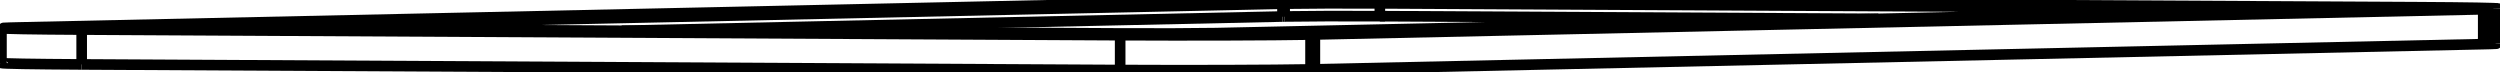
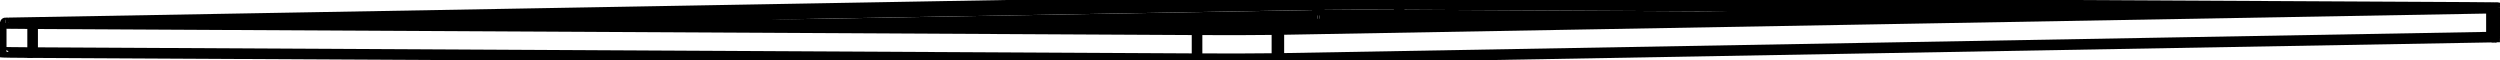
- <svg xmlns="http://www.w3.org/2000/svg" version="1.1" viewBox="-861.275 -24.679 1722.551 49.358" fill="none" stroke="black" stroke-width="0.6%" vector-effect="non-scaling-stroke">
-   <path d="M -804.999 19.71 L -89.464 23.565 A 100 1.078 180 0 0 41.716 23.143 L 44.701 23.083 L 849.717 5.735 L 854.617 5.61 A 100 1.078 180 0 0 860.275 5.253" />
-   <path d="M -860.275 18.746 A 100 1.078 180 0 0 -804.999 19.71" />
-   <path d="M -804.999 -4.289 L -804.999 19.71" />
-   <path d="M -804.999 -4.289 L -89.464 -0.433 A 100 1.078 180 0 0 41.716 -0.856 L 44.701 -0.915 L 849.717 -18.264 L 854.617 -18.389 A 100 1.078 180 0 0 860.275 -18.746 L 860.275 5.253" />
-   <path d="M -89.464 23.565 L -89.464 -0.433" />
-   <path d="M 41.716 23.143 L 41.716 -0.856" />
-   <path d="M 44.701 23.083 L 44.701 -0.915" />
-   <path d="M 849.717 5.735 L 849.717 -18.264" />
-   <path d="M 854.617 5.61 L 854.617 -18.389" />
-   <path d="M 860.275 -18.746 A 100 1.078 180 0 0 804.999 -19.71 L 89.464 -23.565 A 100 1.078 180 0 0 -41.716 -23.143 L -44.701 -23.083 L -849.717 -5.735 L -854.617 -5.61 A 100 1.078 180 0 0 -860.275 -5.253 L -860.275 18.746" />
-   <path d="M -860.275 -5.253 A 100 1.078 180 0 0 -804.999 -4.289" />
-   <path d="M -740.364 -5.672 A 50 0.539 180 0 0 -743.193 -5.494 A 50 0.539 180 0 0 -715.555 -5.012 L -89.462 -1.638 A 50 0.539 180 0 0 -23.871 -1.849 L -22.379 -1.879 L 737.914 -18.264 L 740.364 -18.326 A 50 0.539 180 0 0 743.193 -18.505 A 50 0.539 180 0 0 715.555 -18.987 L 89.462 -22.36 A 50 0.539 180 0 0 23.871 -22.149 L 22.379 -22.119 L -737.914 -5.735 L -740.364 -5.672 Z" />
-   <path d="M -740.364 -5.315 L -740.364 -5.672" />
-   <path d="M -737.914 -5.253 L -737.914 -5.735" />
-   <path d="M 22.379 -13.3 L -432.886 -3.489" />
-   <path d="M 22.379 -13.3 L 22.379 -22.119" />
-   <path d="M 23.871 -13.33 L 22.379 -13.3" />
-   <path d="M 23.871 -13.33 L 23.871 -22.149" />
-   <path d="M 23.871 -13.33 A 50 0.539 360 0 1 89.462 -13.541 L 89.462 -22.36" />
-   <path d="M 432.886 -11.69 L 89.462 -13.541" />
-   <path d="M 715.555 -17.782 L 715.555 -18.987" />
+ <svg xmlns="http://www.w3.org/2000/svg" version="1.1" viewBox="-1036.648 -24.876 2073.295 49.752" fill="none" stroke="black" stroke-width="0.6%" vector-effect="non-scaling-stroke">
+   <path d="M -830.021 -5.4 L -830.021 -5.345" />
+   <path d="M -830.021 -5.4 L -127.711 -1.716 A 100 0.962 180 0 0 4.785 -2.048 L 7.965 -2.1 L 869.923 -17.294 L 875.233 -17.404 A 100 0.962 180 0 0 882.135 -17.755 A 100 0.962 180 0 0 830.021 -18.599 L 127.711 -22.282 A 100 0.962 180 0 0 -4.785 -21.951 L -7.965 -21.899 L -869.923 -6.705 L -875.233 -6.595 A 100 0.962 180 0 0 -882.135 -6.244 A 100 0.962 180 0 0 -830.021 -5.4 Z" />
+   <path d="M -127.711 -1.662 L -127.711 -1.716" />
+   <path d="M 4.785 -1.954 L 4.785 -2.048" />
+   <path d="M 7.965 -2.002 L 7.965 -2.1" />
+   <path d="M 869.923 -17.194 L 869.923 -17.294" />
+   <path d="M 875.233 -17.287 L 875.233 -17.404" />
+   <path d="M -760.846 -6.612 A 50 0.481 180 0 0 -764.297 -6.436 A 50 0.481 180 0 0 -738.24 -6.014 L -123.718 -2.791 A 50 0.481 180 0 0 -57.471 -2.957 L -55.881 -2.983 L 758.191 -17.333 L 760.846 -17.387 A 50 0.481 180 0 0 764.297 -17.563 A 50 0.481 180 0 0 738.24 -17.985 L 123.718 -21.208 A 50 0.481 180 0 0 57.471 -21.042 L 55.881 -21.016 L -758.191 -6.666 L -760.846 -6.612 Z" />
+   <path d="M -760.846 -6.26 L -760.846 -6.612" />
+   <path d="M -758.191 -6.206 L -758.191 -6.666" />
+   <path d="M 55.881 -12.197 L -396.534 -4.222" />
+   <path d="M 55.881 -12.197 L 55.881 -21.016" />
+   <path d="M 57.471 -12.223 L 55.881 -12.197" />
+   <path d="M 57.471 -12.223 L 57.471 -21.042" />
+   <path d="M 57.471 -12.223 A 50 0.481 360 0 1 123.718 -12.388 L 123.718 -21.208" />
+   <path d="M 396.534 -10.958 L 123.718 -12.388" />
+   <path d="M -1009.591 -5.247 L -1009.591 18.752 L -43.914 23.817 A 50 0.481 180 0 0 22.334 23.651 L 23.924 23.625 L 23.924 -0.374 L 1029.542 -18.1 L 1032.197 -18.155 A 50 0.481 180 0 0 1035.648 -18.33 L 1035.648 5.669" />
+   <path d="M -1009.591 -5.247 L -43.914 -0.182 A 50 0.481 180 0 0 22.334 -0.347 L 23.924 -0.374" />
+   <path d="M -43.914 23.817 L -43.914 -0.182" />
+   <path d="M -1032.197 -5.844 A 50 0.481 180 0 0 -1035.648 -5.669 L -1035.648 18.33 A 50 0.481 180 0 0 -1009.591 18.752" />
+   <path d="M -1035.648 -5.669 A 50 0.481 180 0 0 -1009.591 -5.247" />
+   <path d="M 22.334 23.651 L 22.334 -0.347" />
+   <path d="M 23.924 23.625 L 1029.542 5.899 L 1029.542 -18.1" />
+   <path d="M 1029.542 5.899 L 1032.197 5.844 L 1032.197 -18.155" />
+   <path d="M 1032.197 5.844 A 50 0.481 180 0 0 1035.648 5.669" />
+   <path d="M -1029.542 -5.899 L -1032.197 -5.844" />
+   <path d="M 1035.648 -18.33 A 50 0.481 180 0 0 1009.591 -18.752 L 43.914 -23.817 A 50 0.481 180 0 0 -22.334 -23.651 L -23.924 -23.625 L -1029.542 -5.899" />
+   <path d="M -882.017 -6.291 L -882.017 -6.576 A 100 0.962 180 0 0 -888.918 -6.225 A 100 0.962 180 0 0 -836.805 -5.381 L -125.716 -1.651 A 100 0.962 180 0 0 6.78 -1.983 L 9.96 -2.035 L 876.707 -17.313 L 882.017 -17.423 A 100 0.962 180 0 0 888.918 -17.774 A 100 0.962 180 0 0 836.805 -18.618 L 125.716 -22.348 A 100 0.962 180 0 0 -6.78 -22.016 L -9.96 -21.964 L -876.707 -6.685 L -882.017 -6.576" />
+   <path d="M -876.707 -6.557 L -876.707 -6.685" />
+   <path d="M -9.96 -21.864 L -9.96 -21.964" />
+   <path d="M -6.78 -21.918 L -6.78 -22.016" />
+   <path d="M 125.716 -22.293 L 125.716 -22.348" />
+   <path d="M 836.805 -18.56 L 836.805 -18.618" />
+   <path d="M 738.24 -16.981 L 738.24 -17.985" />
+   <path d="M 882.135 -17.755 L 882.135 -17.426" />
+   <path d="M -882.135 -6.244 L -882.135 -5.877" />
</svg>
